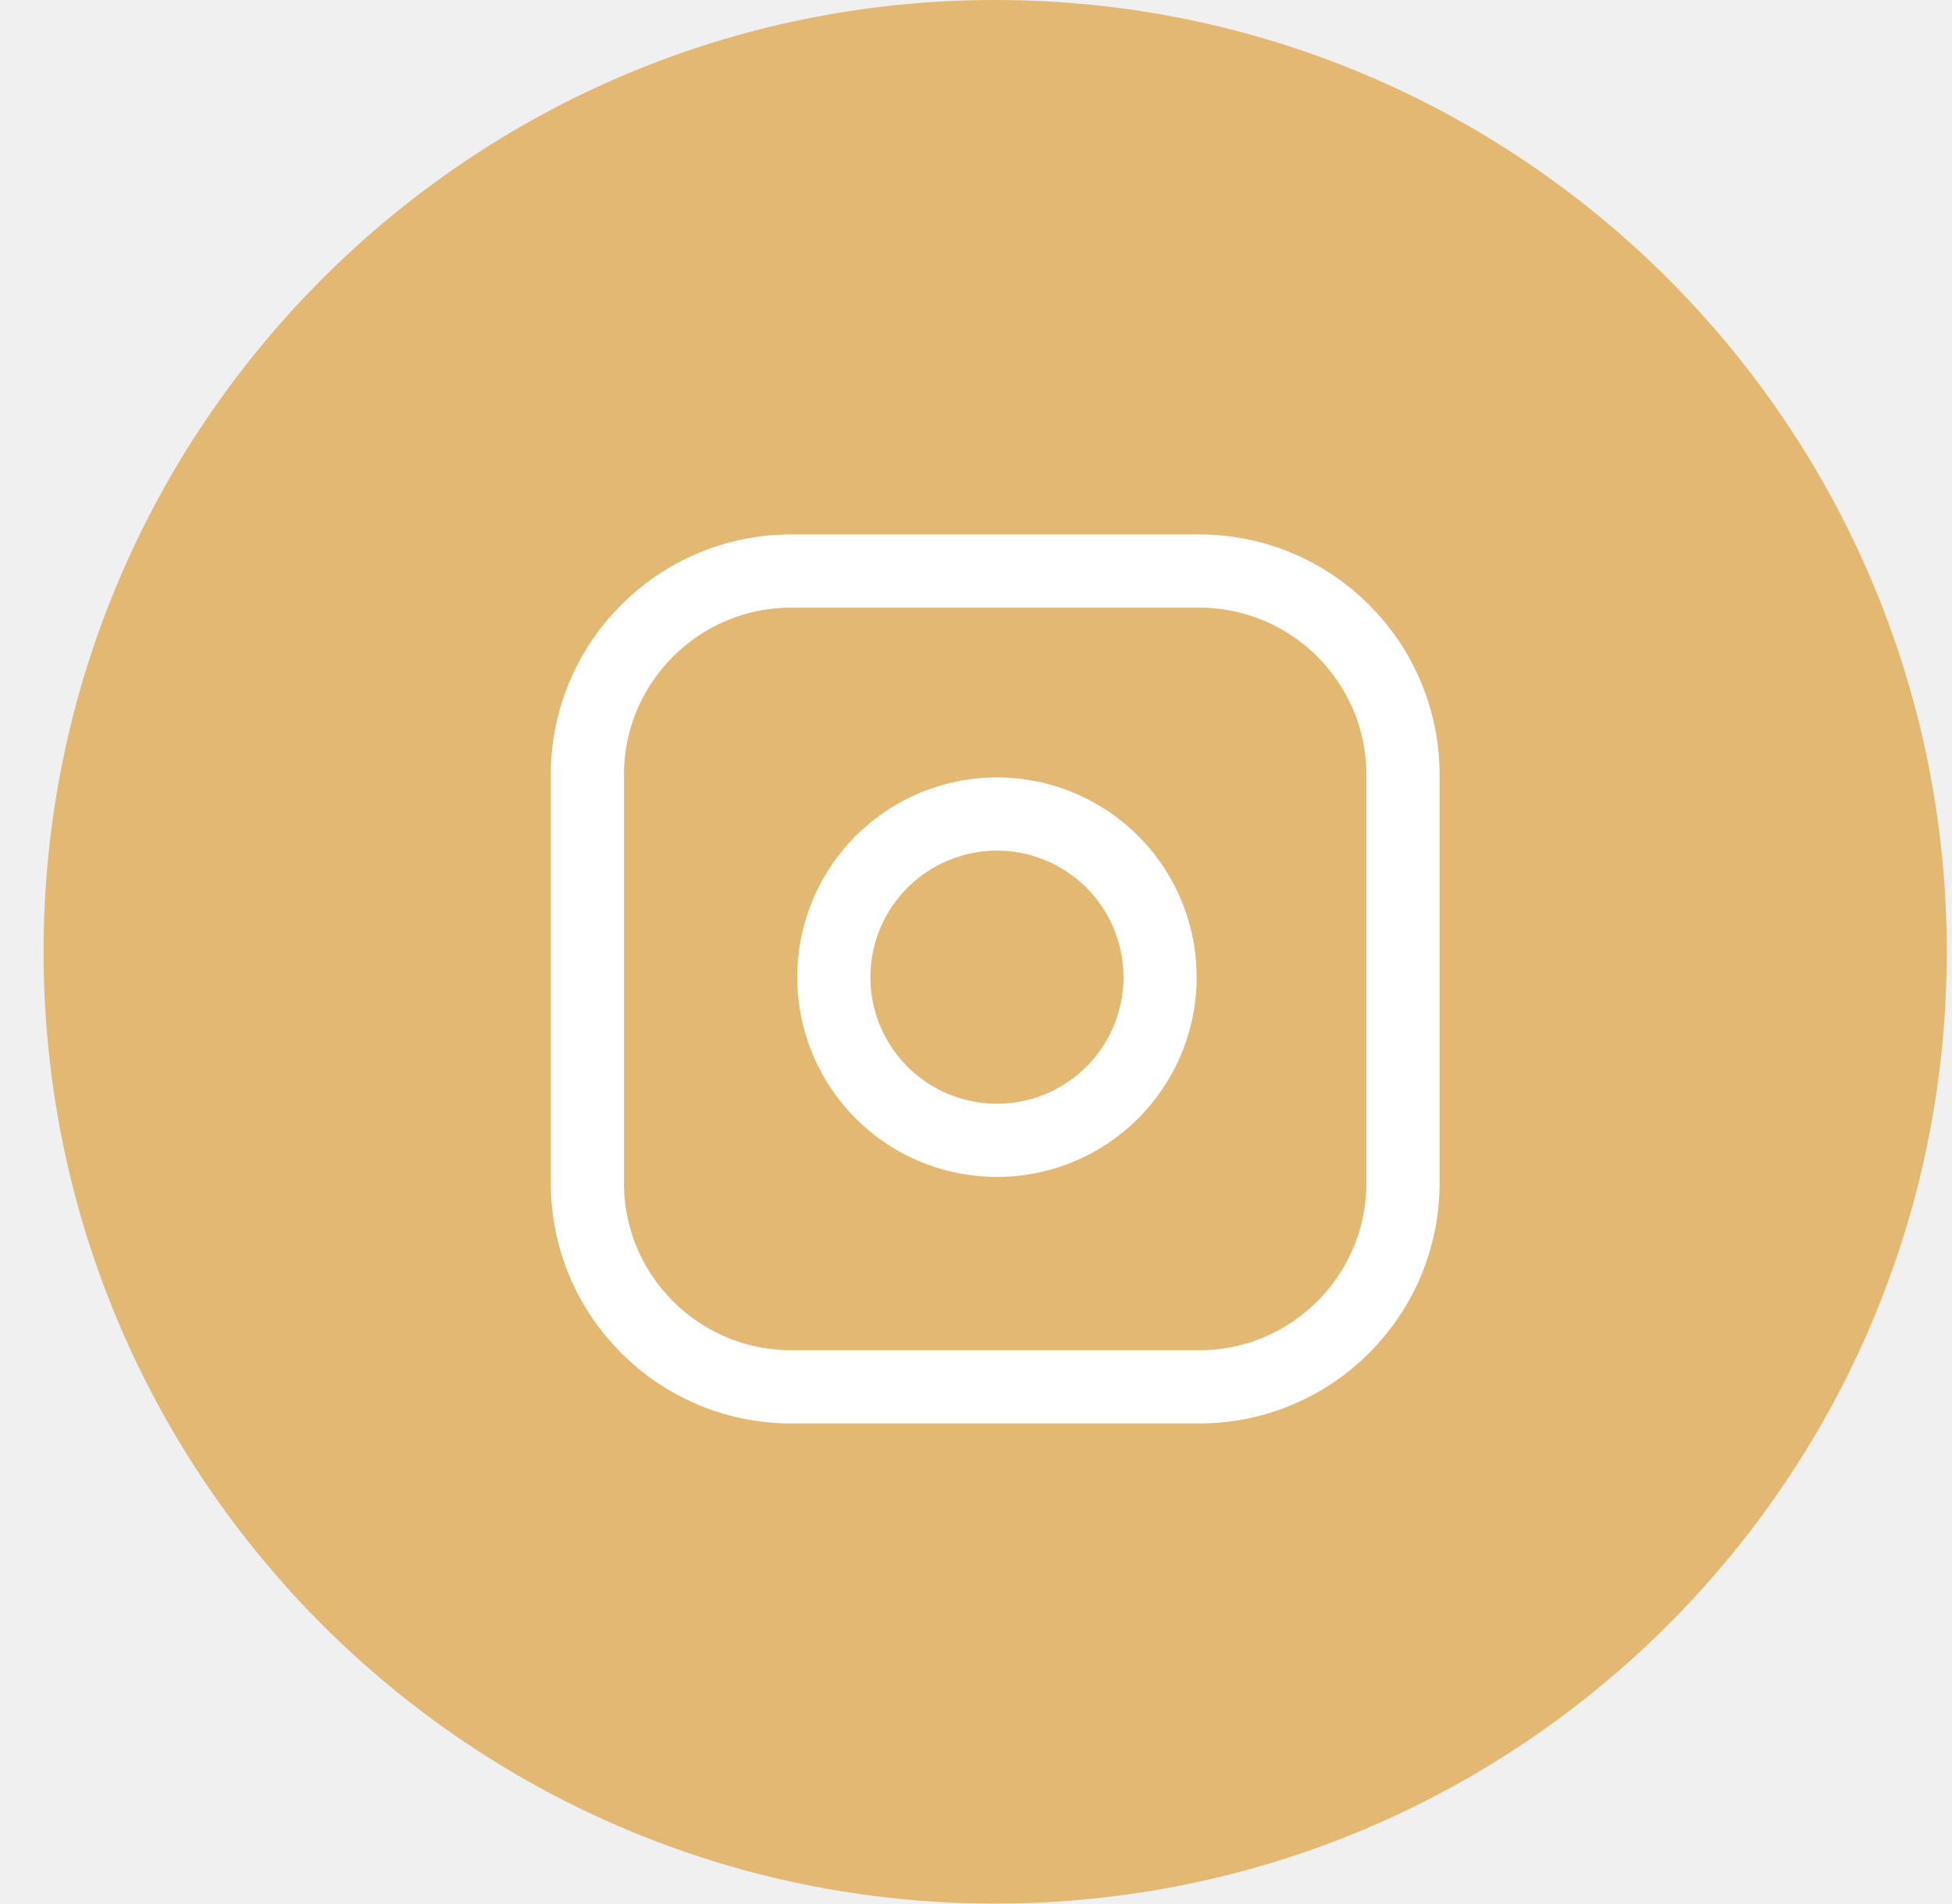
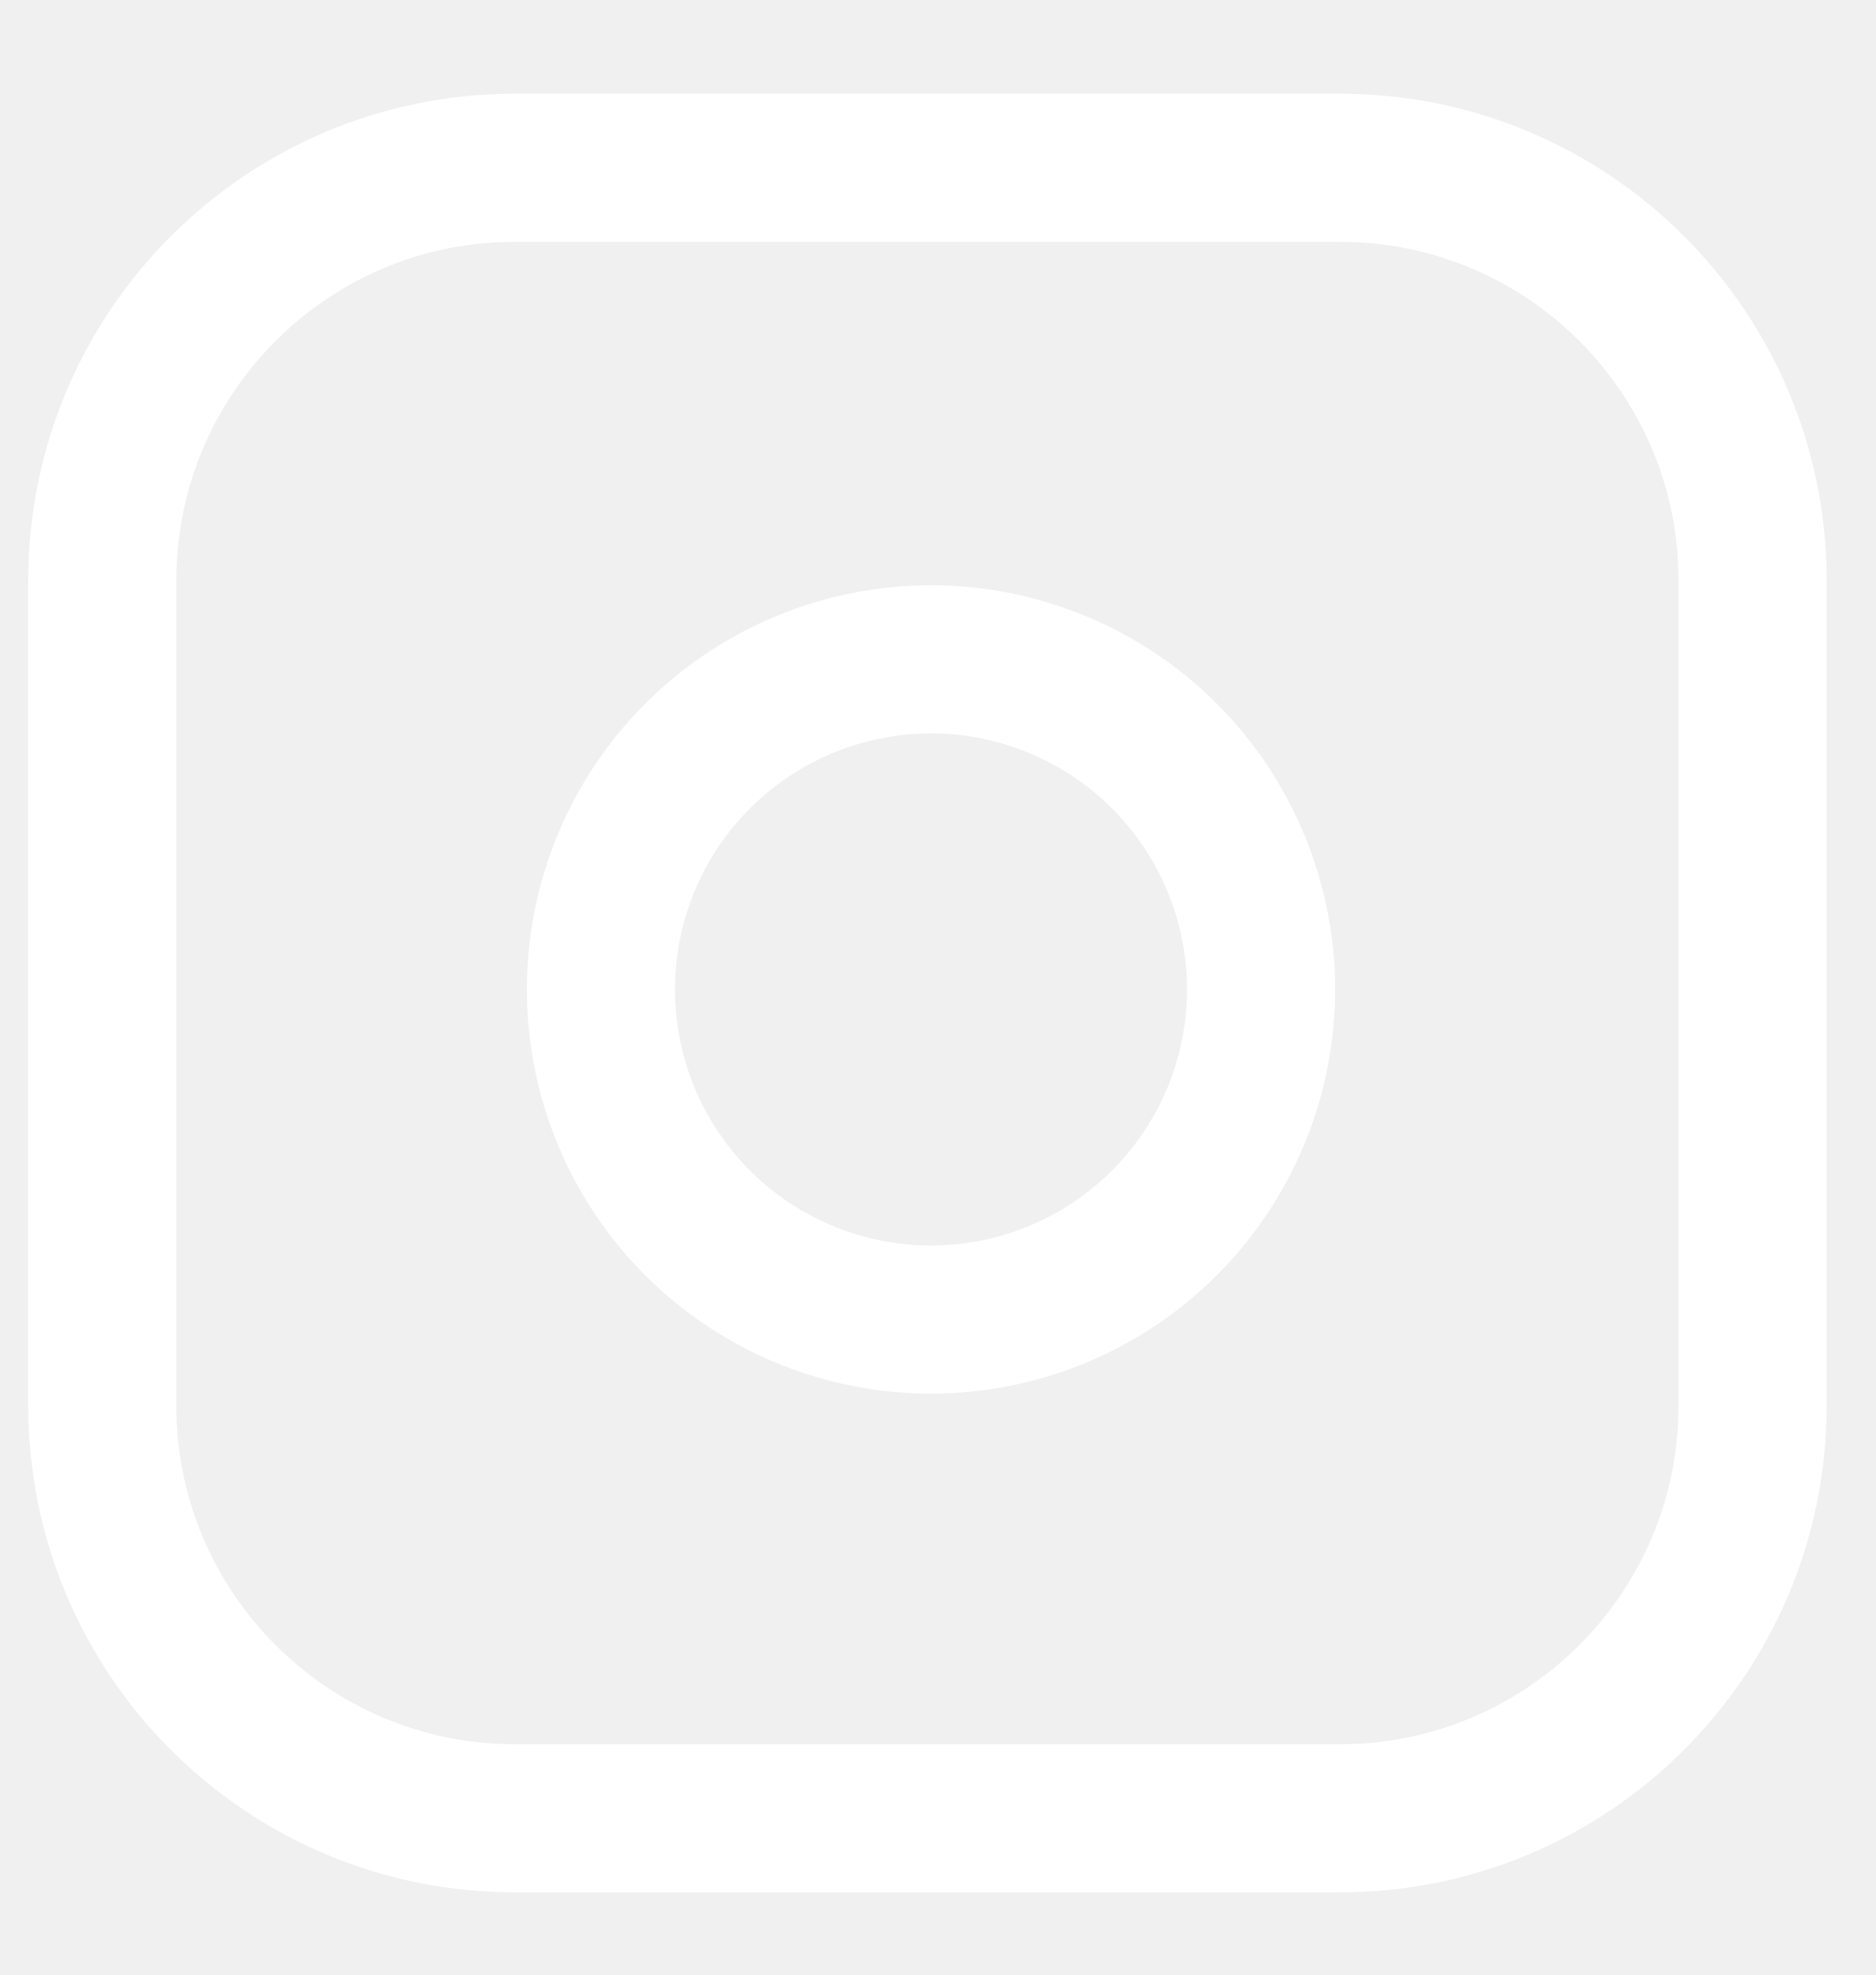
- <svg xmlns="http://www.w3.org/2000/svg" width="40" height="39" viewBox="0 0 40 39" fill="none">
-   <circle cx="20.393" cy="19.5" r="19.5" fill="#E3B873" />
-   <path d="M24.571 11.699H16.214C13.906 11.699 12.036 13.57 12.036 15.877V24.235C12.036 26.542 13.906 28.413 16.214 28.413H24.571C26.879 28.413 28.75 26.542 28.75 24.235V15.877C28.75 13.57 26.879 11.699 24.571 11.699Z" stroke="white" stroke-width="1.5" />
-   <path d="M23.736 19.53C23.839 20.225 23.72 20.936 23.396 21.56C23.072 22.184 22.56 22.69 21.932 23.006C21.304 23.322 20.592 23.432 19.898 23.32C19.204 23.209 18.562 22.881 18.065 22.384C17.568 21.887 17.24 21.245 17.129 20.551C17.017 19.857 17.127 19.145 17.443 18.517C17.759 17.889 18.265 17.377 18.889 17.053C19.514 16.729 20.224 16.61 20.919 16.713C21.629 16.819 22.286 17.149 22.793 17.656C23.3 18.163 23.631 18.82 23.736 19.53Z" stroke="white" stroke-width="1.5" stroke-linecap="round" stroke-linejoin="round" />
+ <svg xmlns="http://www.w3.org/2000/svg" width="19" height="20" viewBox="0 0 19 20" fill="none">
+   <path d="M13.571 1.699H5.214C2.907 1.699 1.036 3.57 1.036 5.878V14.235C1.036 16.542 2.907 18.413 5.214 18.413H13.571C15.879 18.413 17.75 16.542 17.75 14.235V5.878C17.75 3.57 15.879 1.699 13.571 1.699Z" stroke="white" stroke-width="1.5" />
+   <path d="M12.736 9.53C12.839 10.225 12.72 10.936 12.396 11.56C12.072 12.184 11.56 12.69 10.932 13.006C10.304 13.322 9.592 13.432 8.898 13.32C8.204 13.209 7.562 12.881 7.065 12.384C6.568 11.887 6.24 11.245 6.129 10.551C6.017 9.857 6.127 9.145 6.443 8.517C6.759 7.889 7.265 7.377 7.889 7.053C8.513 6.729 9.224 6.61 9.919 6.713C10.629 6.819 11.286 7.149 11.793 7.656C12.3 8.164 12.63 8.82 12.736 9.53Z" stroke="white" stroke-width="1.5" stroke-linecap="round" stroke-linejoin="round" />
</svg>
